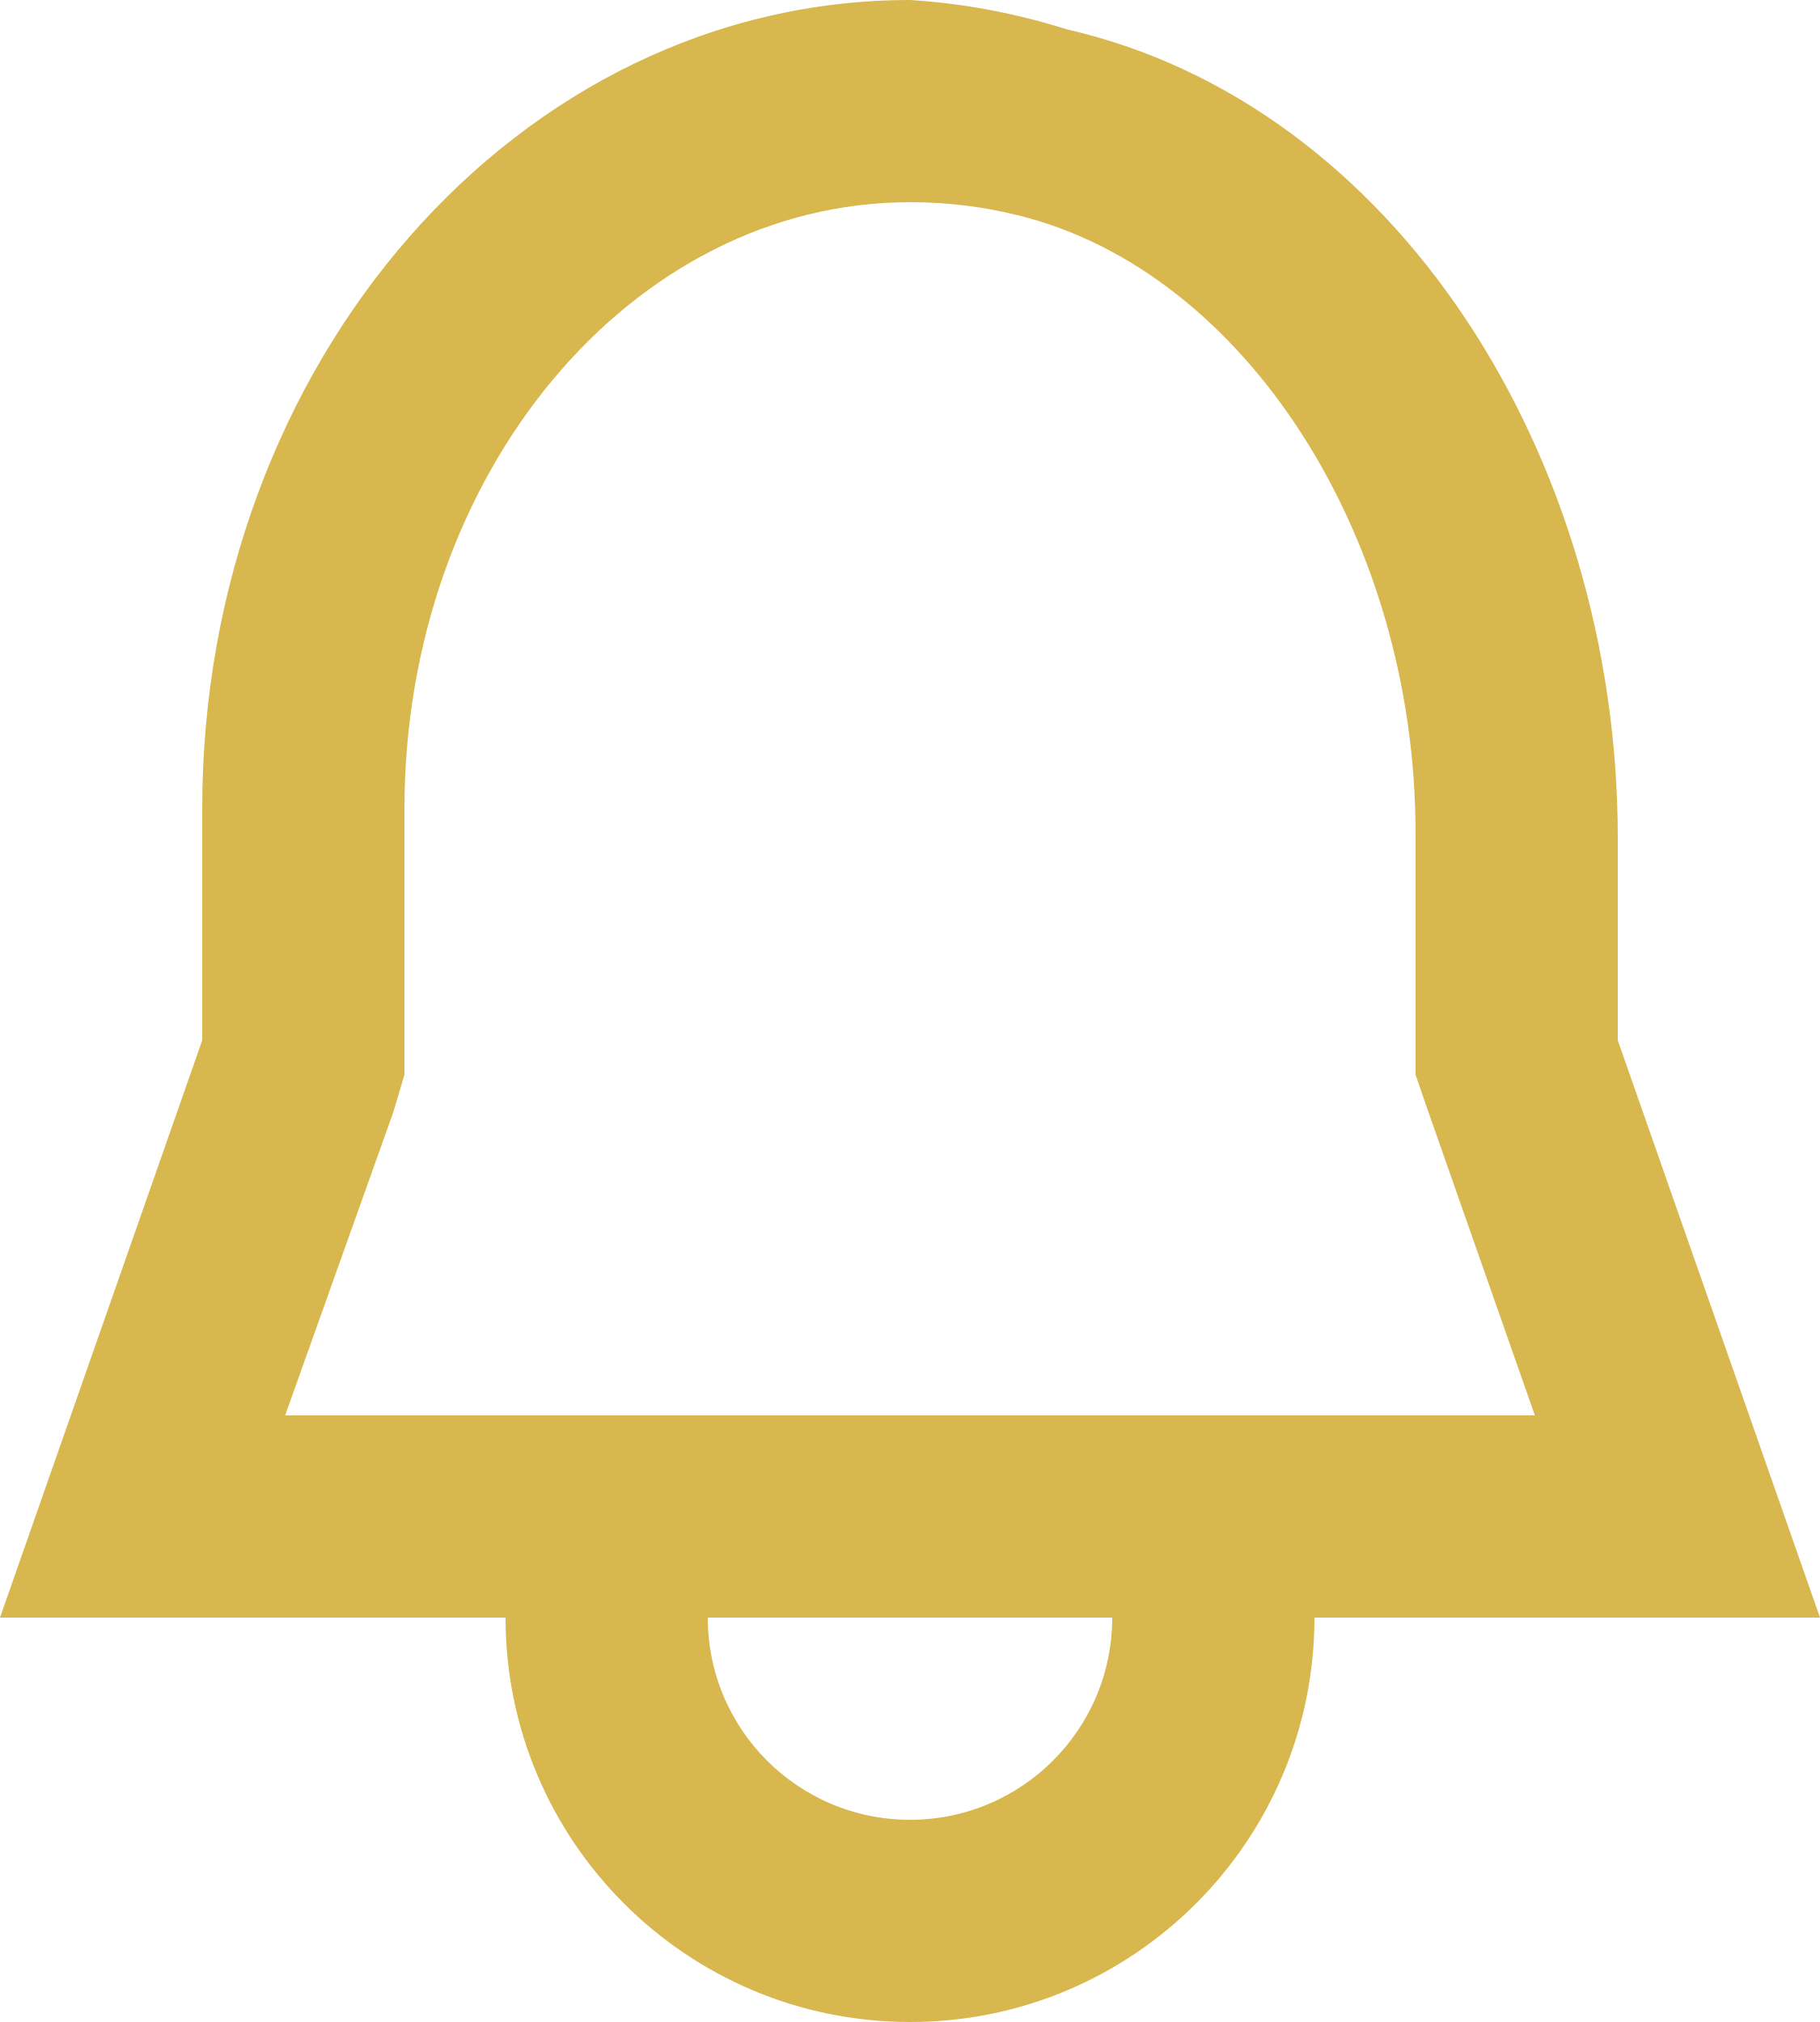
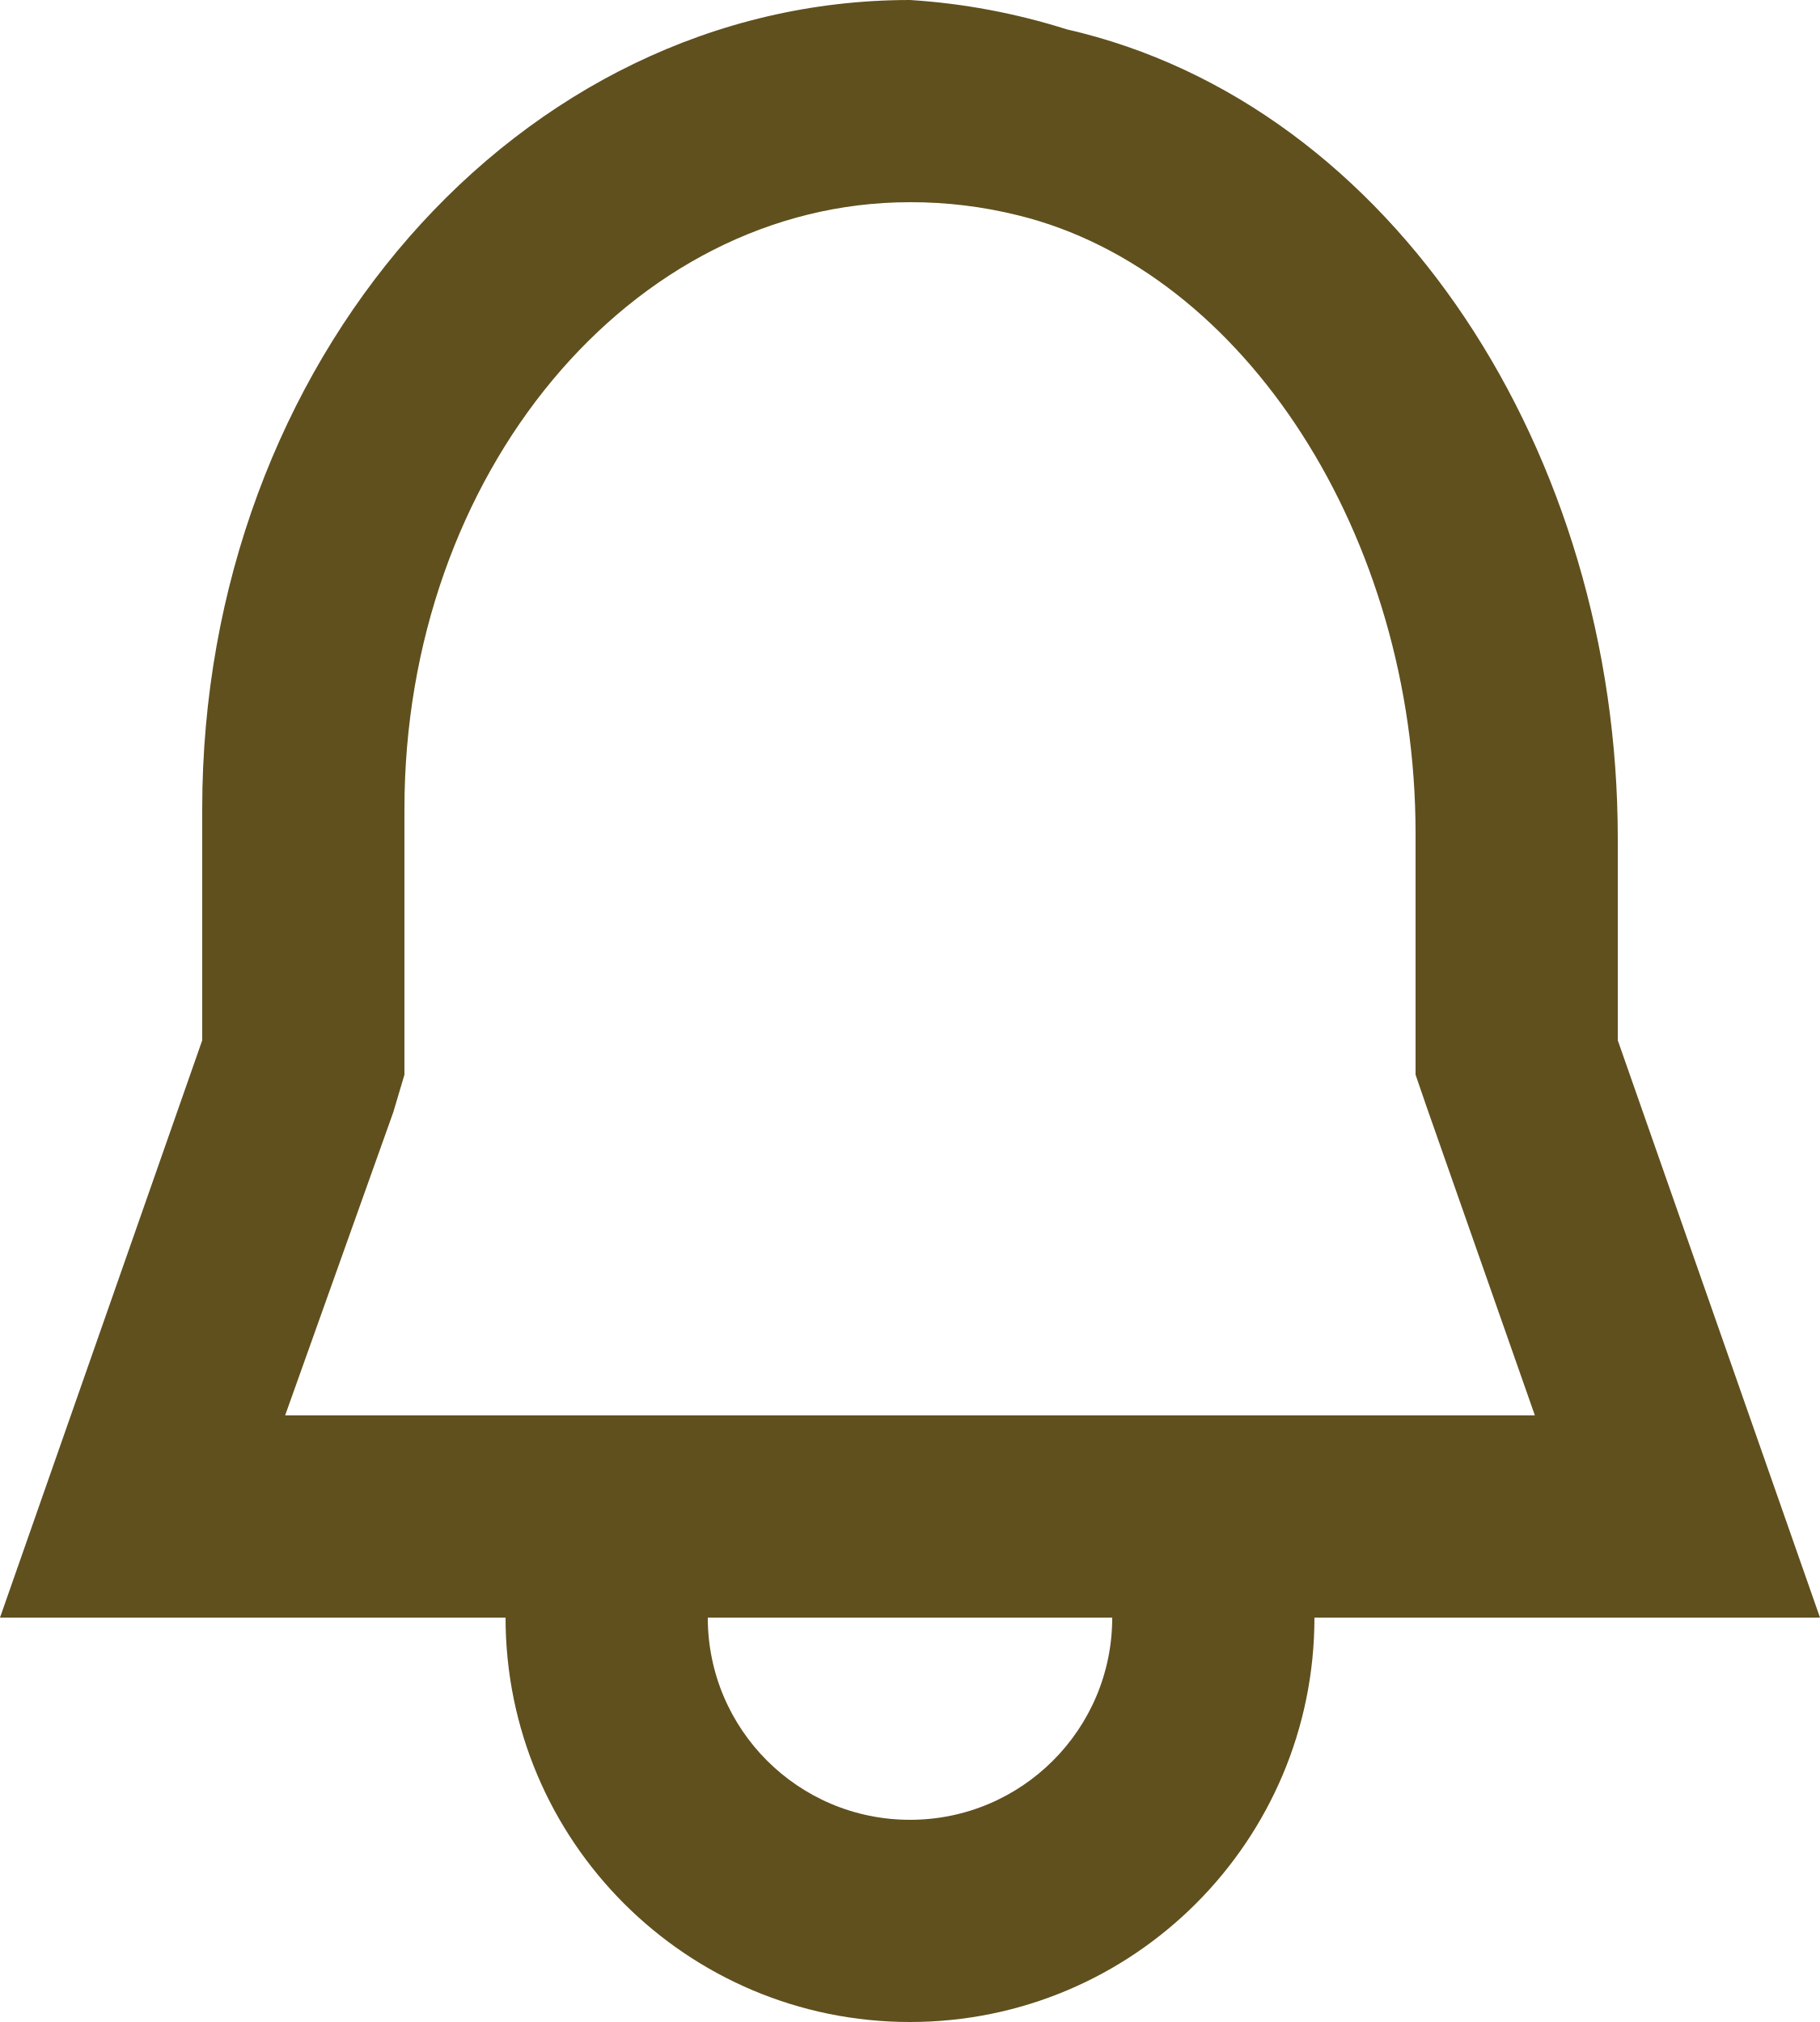
<svg xmlns="http://www.w3.org/2000/svg" width="18" height="20" viewBox="0 0 18 20" fill="none">
-   <path fill-rule="evenodd" clip-rule="evenodd" d="M11 16C11 17.105 10.105 18 9 18C7.895 18 7 17.105 7 16H11ZM9 0C5.13 0 2 3.58 2 8V10.29L0 16H5C5 18.209 6.791 20 9 20C11.209 20 13 18.209 13 16H18L16 10.29V8.29C16 4.5 13.79 1.03 10.55 0.29C10.047 0.131 9.527 0.033 9 0ZM2.82 14L3.89 11L4 10.63V8C4 4.69 6.24 2 9 2C9.361 1.999 9.72 2.043 10.07 2.13C12.31 2.68 14 5.31 14 8.24V10.63L14.11 10.95L15.18 14H2.82Z" fill="#D8B74E" />
+   <path fill-rule="evenodd" clip-rule="evenodd" d="M11 16C11 17.105 10.105 18 9 18C7.895 18 7 17.105 7 16H11ZM9 0C5.13 0 2 3.58 2 8V10.29L0 16H5C5 18.209 6.791 20 9 20C11.209 20 13 18.209 13 16H18L16 10.29V8.29C16 4.5 13.79 1.03 10.55 0.29C10.047 0.131 9.527 0.033 9 0ZM2.82 14L3.89 11L4 10.63V8C4 4.69 6.24 2 9 2C9.361 1.999 9.72 2.043 10.07 2.13C12.31 2.68 14 5.31 14 8.24V10.63L14.11 10.95L15.18 14H2.82Z" fill="#60501E" />
</svg>
